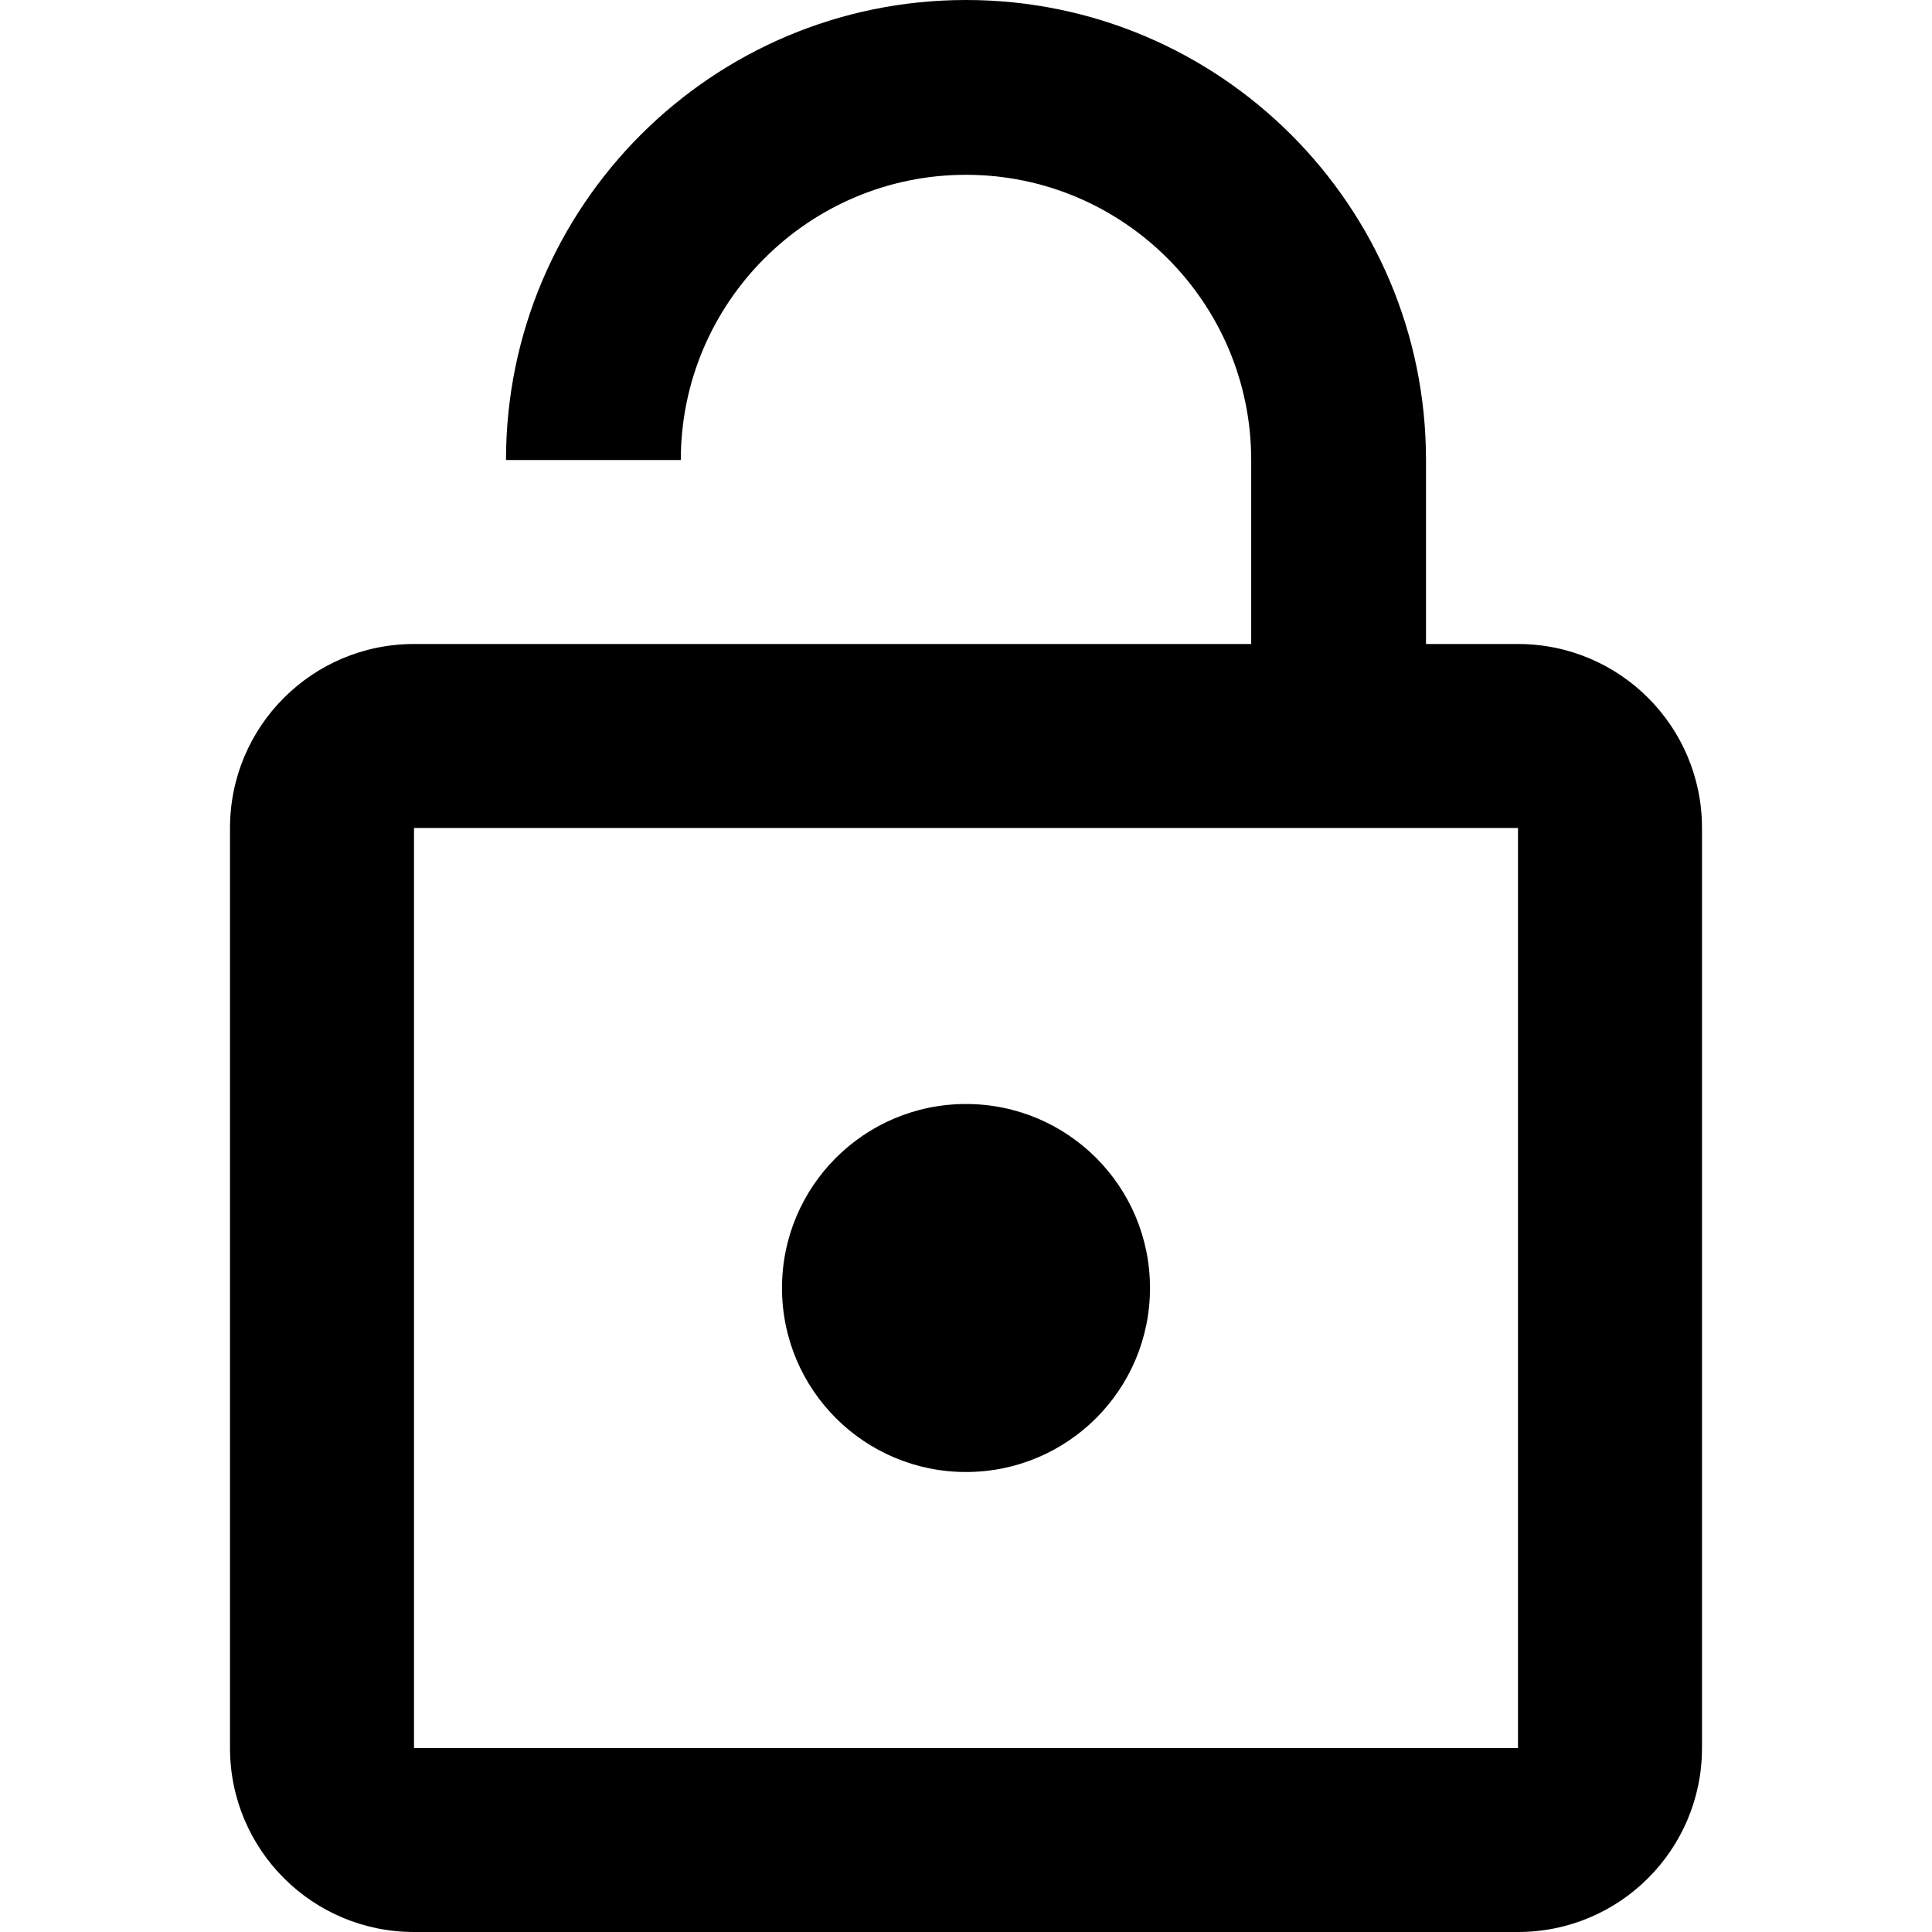
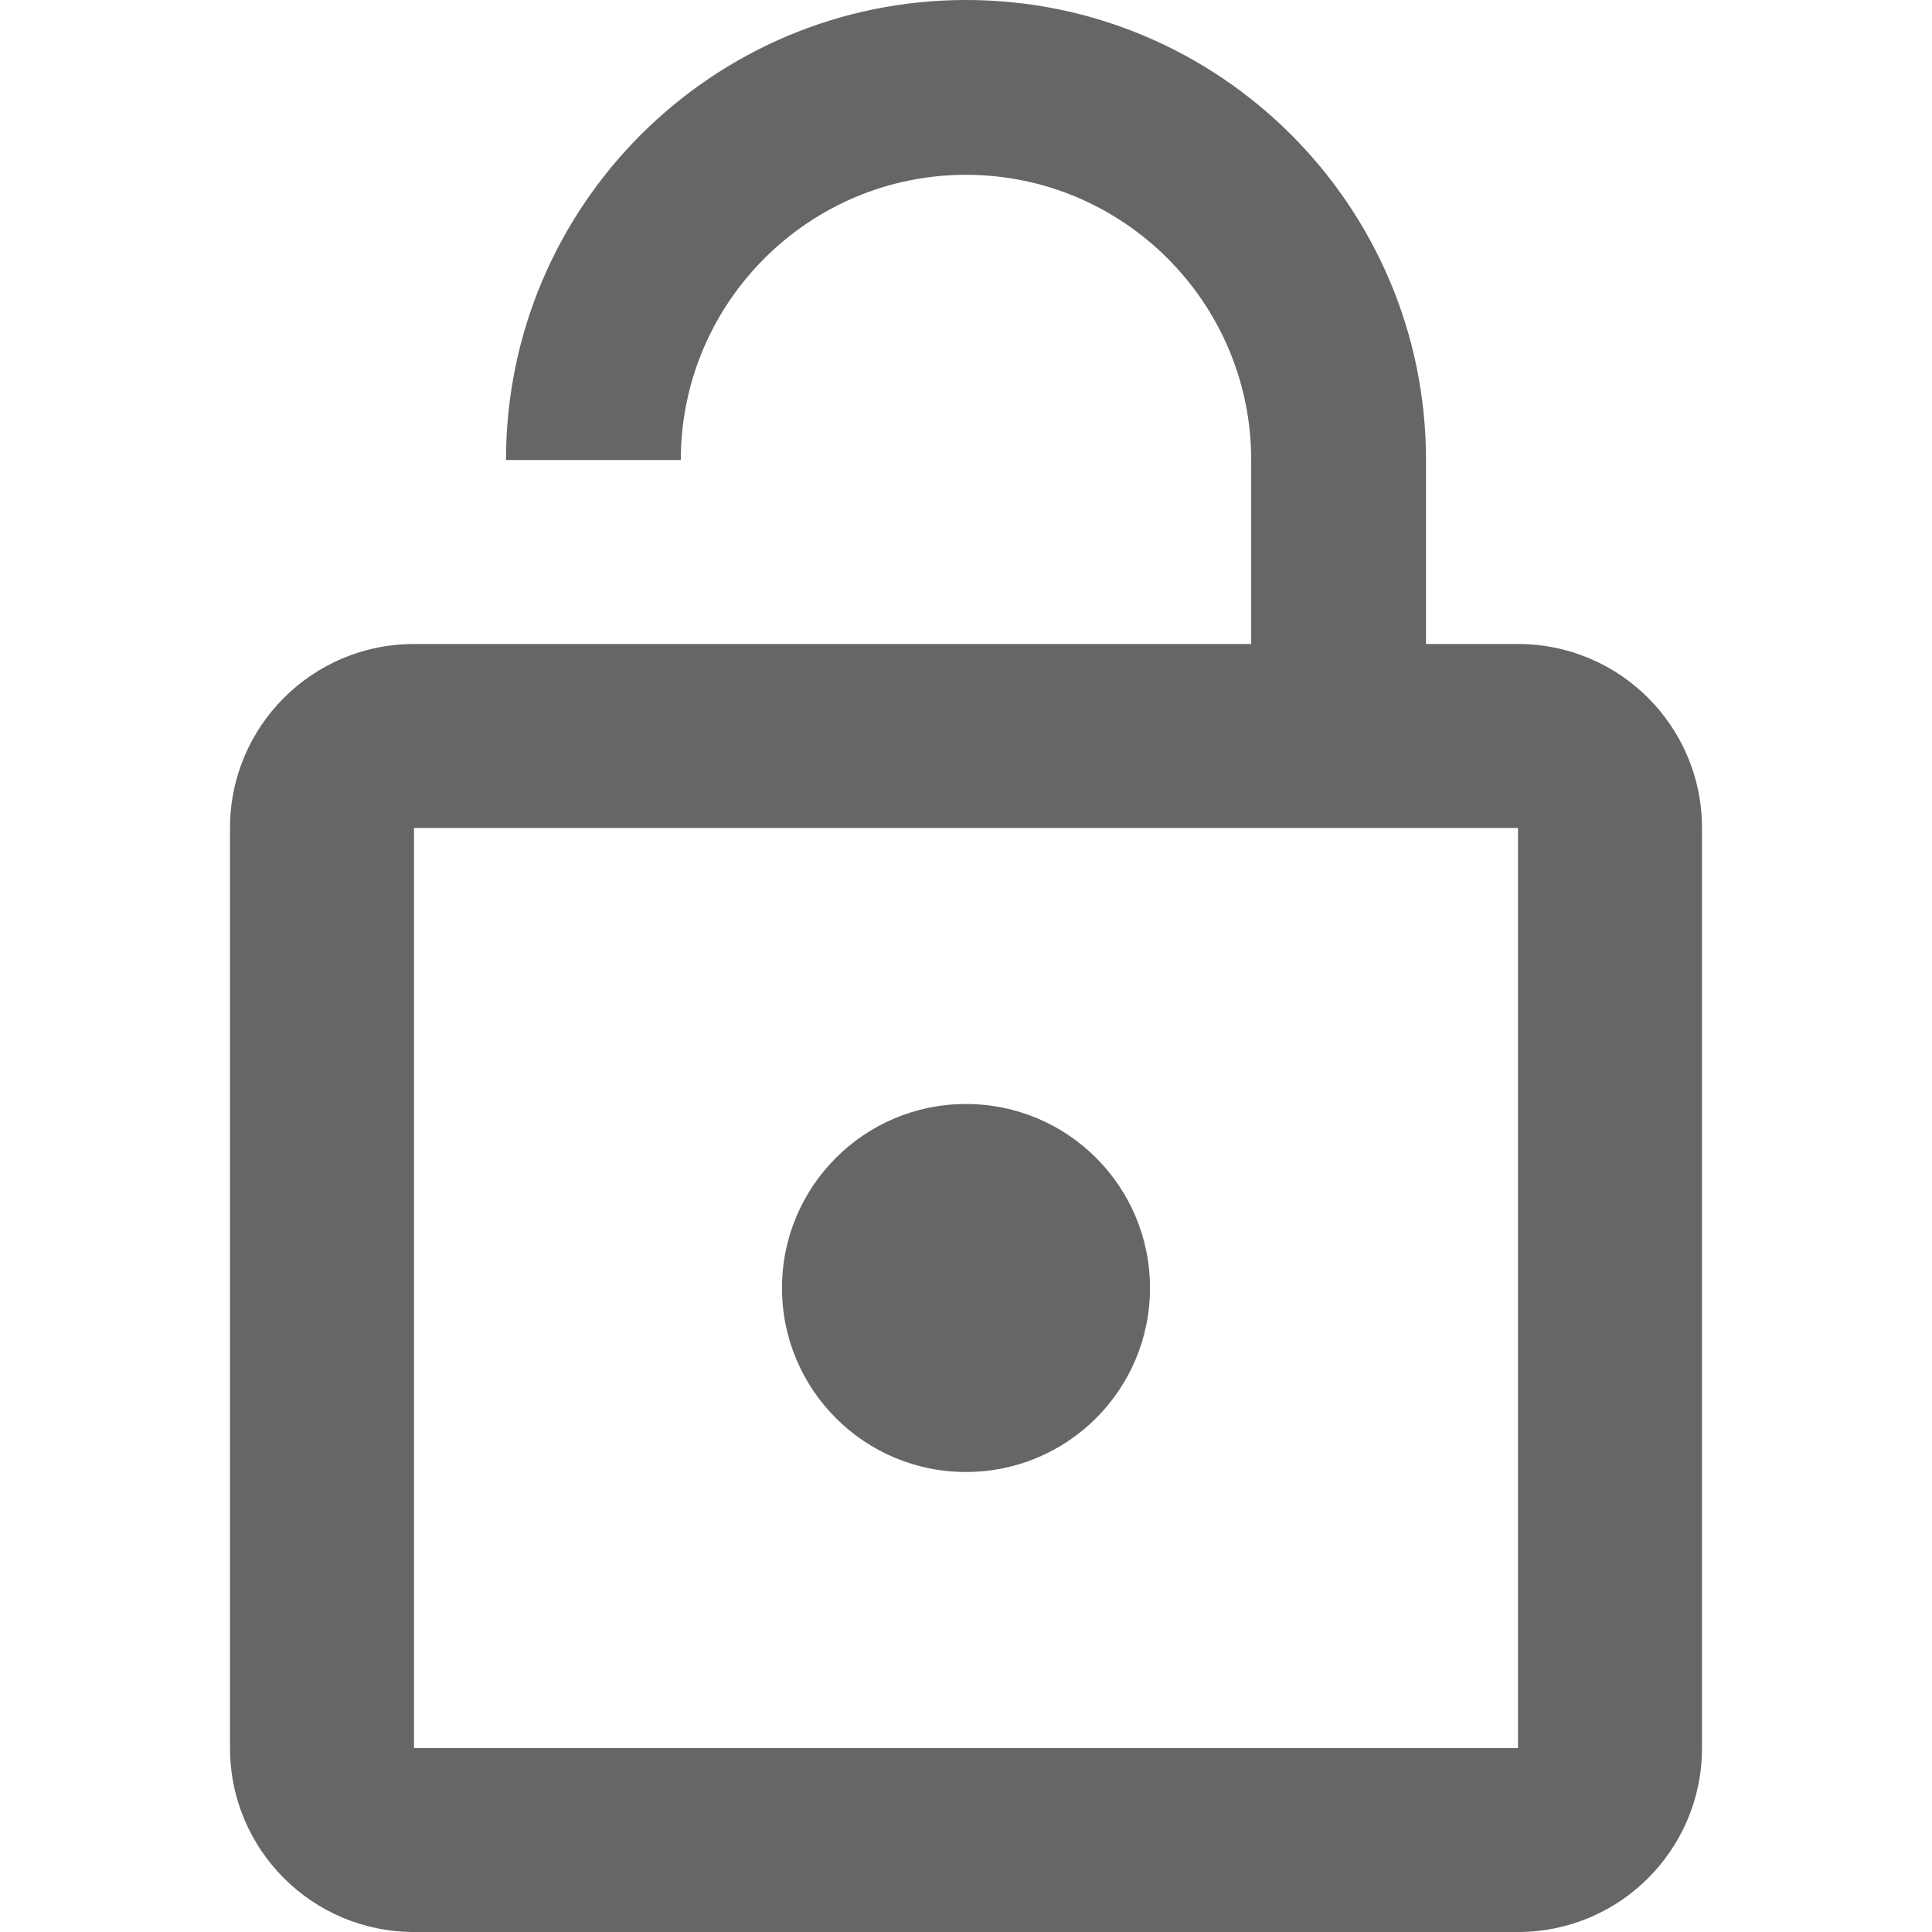
- <svg xmlns="http://www.w3.org/2000/svg" version="1.1" id="Capa_1" x="0px" y="0px" viewBox="0 0 448 448" style="enable-background:new 0 0 448 448;" xml:space="preserve">
+ <svg xmlns="http://www.w3.org/2000/svg" version="1.1" id="Capa_1" x="0px" y="0px" width="4rem" height="4rem" viewBox="0 0 448 448" style="enable-background:new 0 0 448 448; fill: #666666" xml:space="preserve">
  <g>
    <g>
      <g>
        <path d="M352,149.333h-21.333v-42.667C330.667,47.787,282.88,0,224,0S117.333,47.787,117.333,106.667h40.533     c0-36.48,29.653-66.133,66.133-66.133s66.133,29.653,66.133,66.133v42.667H96c-23.573,0-42.667,19.093-42.667,42.667v213.333     C53.333,428.907,72.427,448,96,448h256c23.573,0,42.667-19.093,42.667-42.667V192C394.667,168.427,375.573,149.333,352,149.333z      M352,405.333H96V192h256V405.333z" />
        <path d="M224,341.333c23.573,0,42.667-19.093,42.667-42.667C266.667,275.093,247.573,256,224,256s-42.667,19.093-42.667,42.667     C181.333,322.24,200.427,341.333,224,341.333z" />
      </g>
    </g>
  </g>
  <g>
</g>
  <g>
</g>
  <g>
</g>
  <g>
</g>
  <g>
</g>
  <g>
</g>
  <g>
</g>
  <g>
</g>
  <g>
</g>
  <g>
</g>
  <g>
</g>
  <g>
</g>
  <g>
</g>
  <g>
</g>
  <g>
</g>
</svg>
